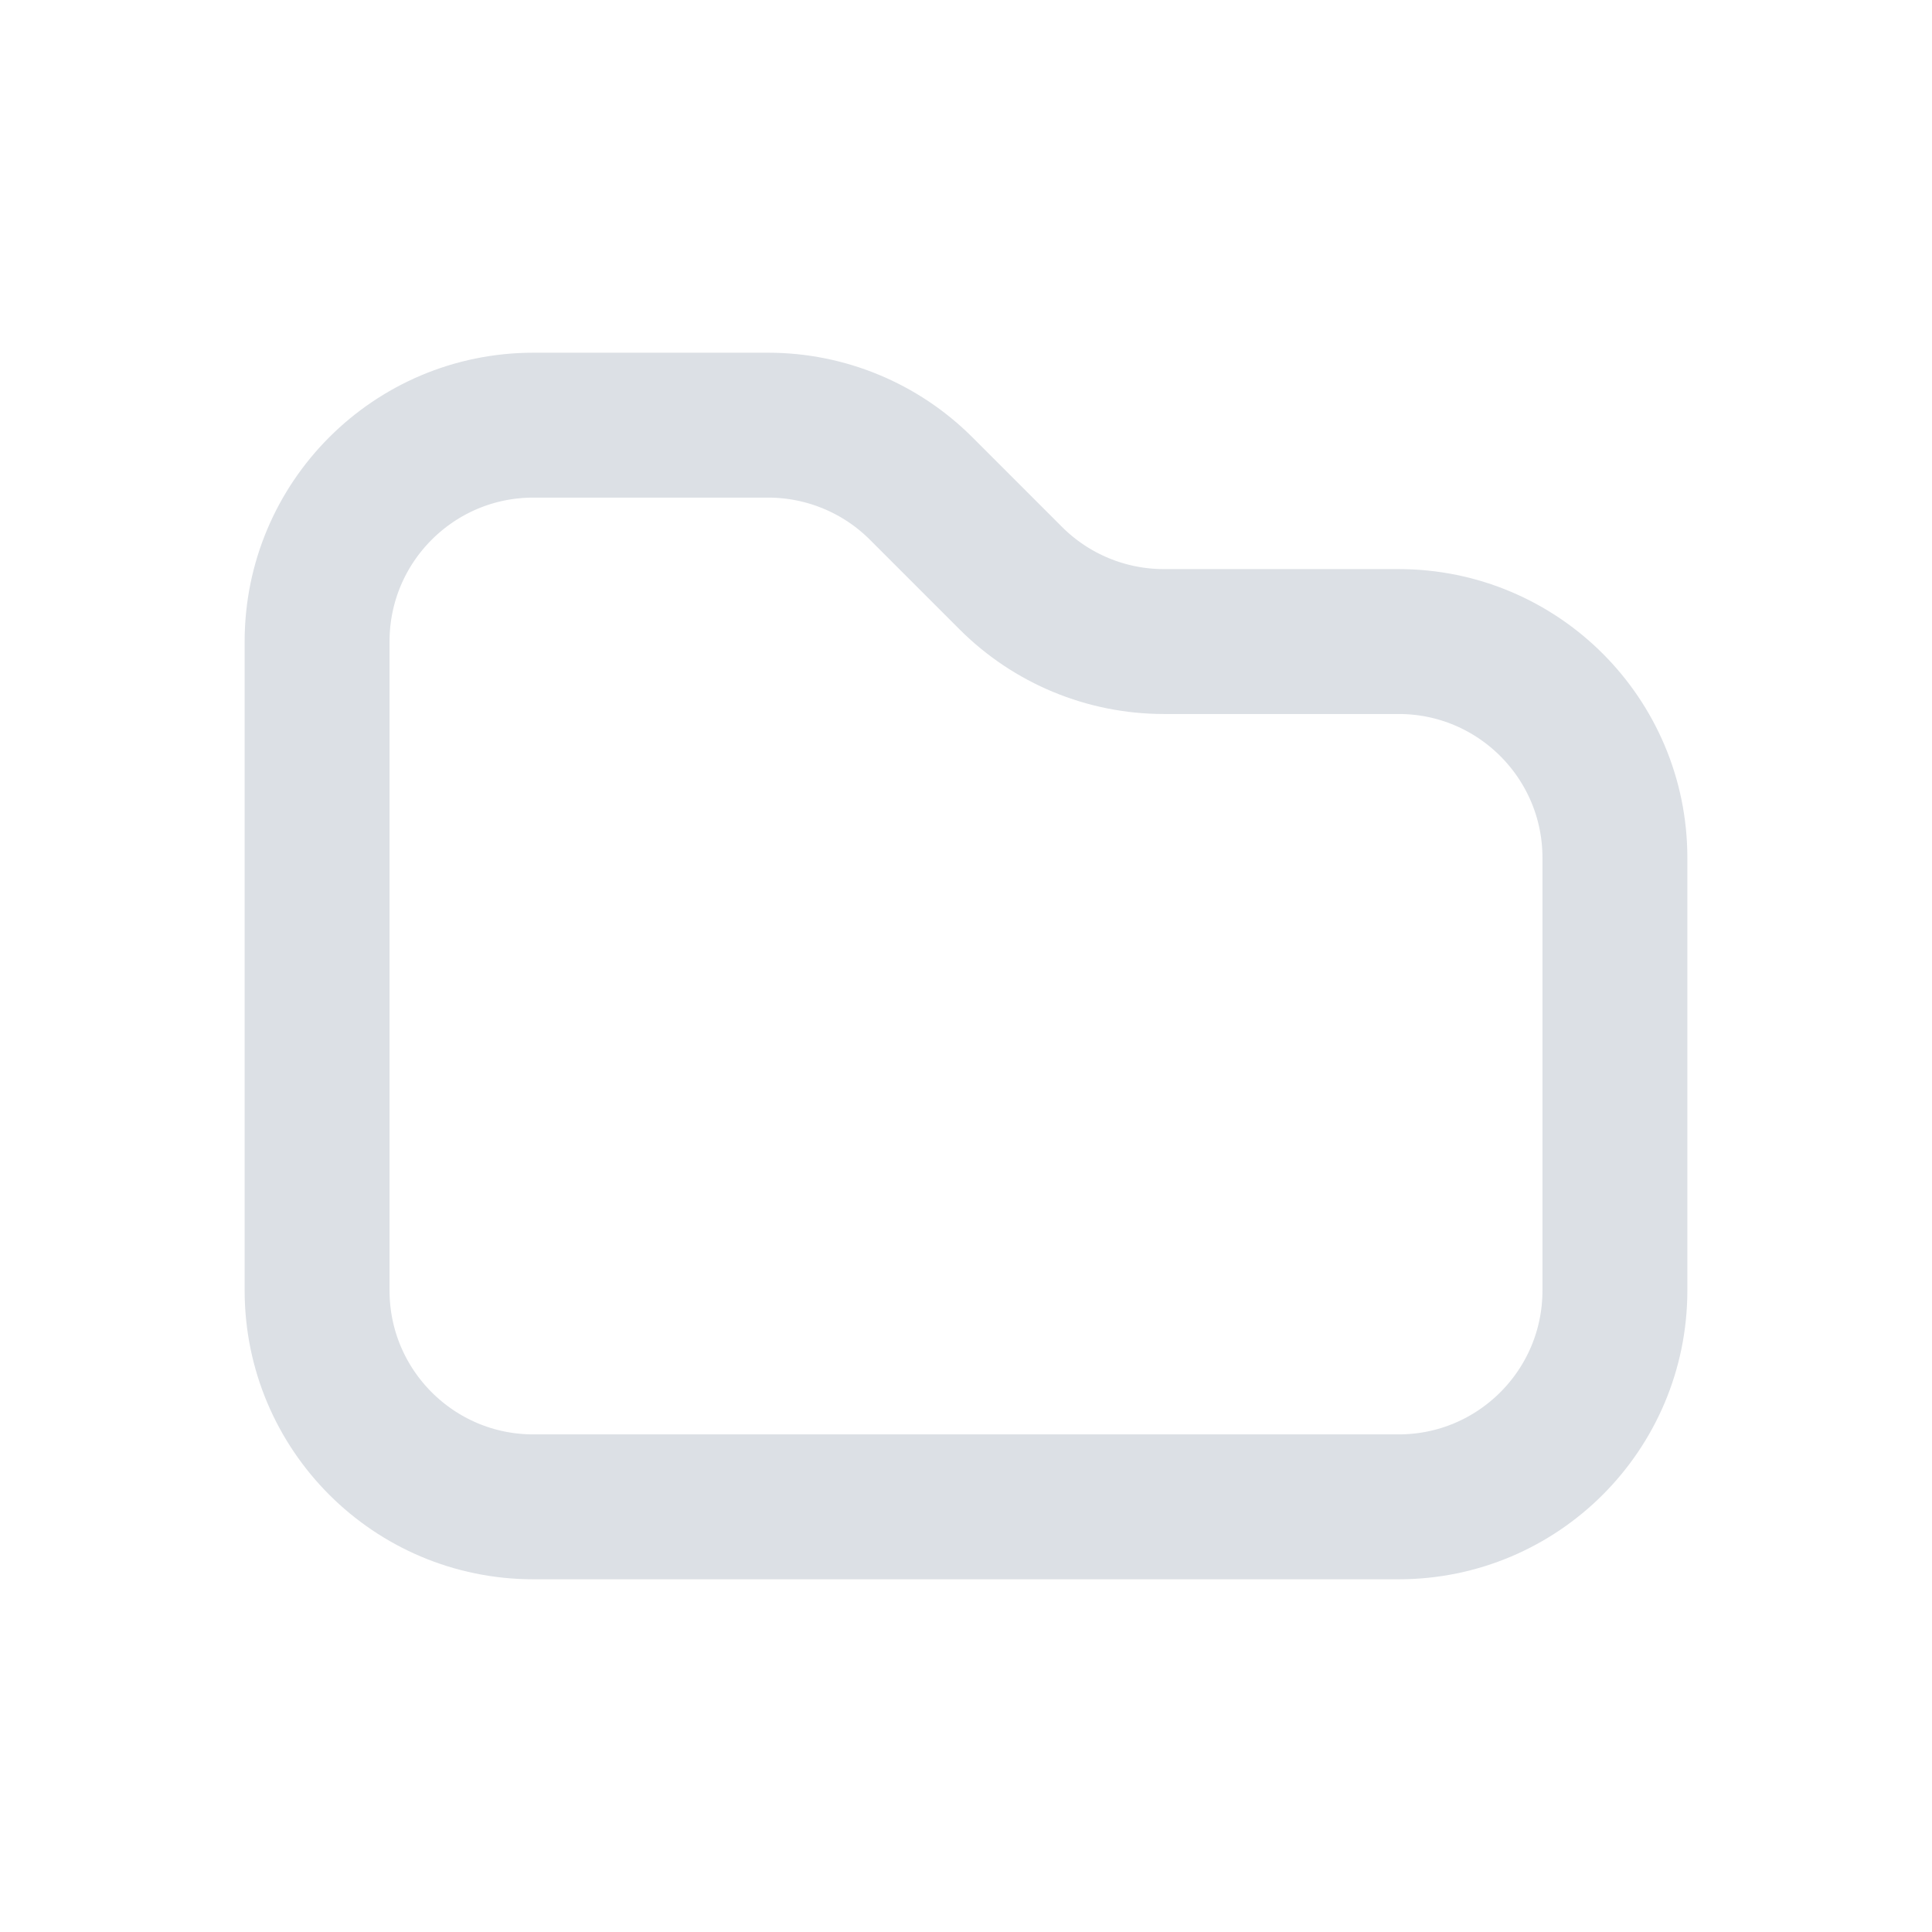
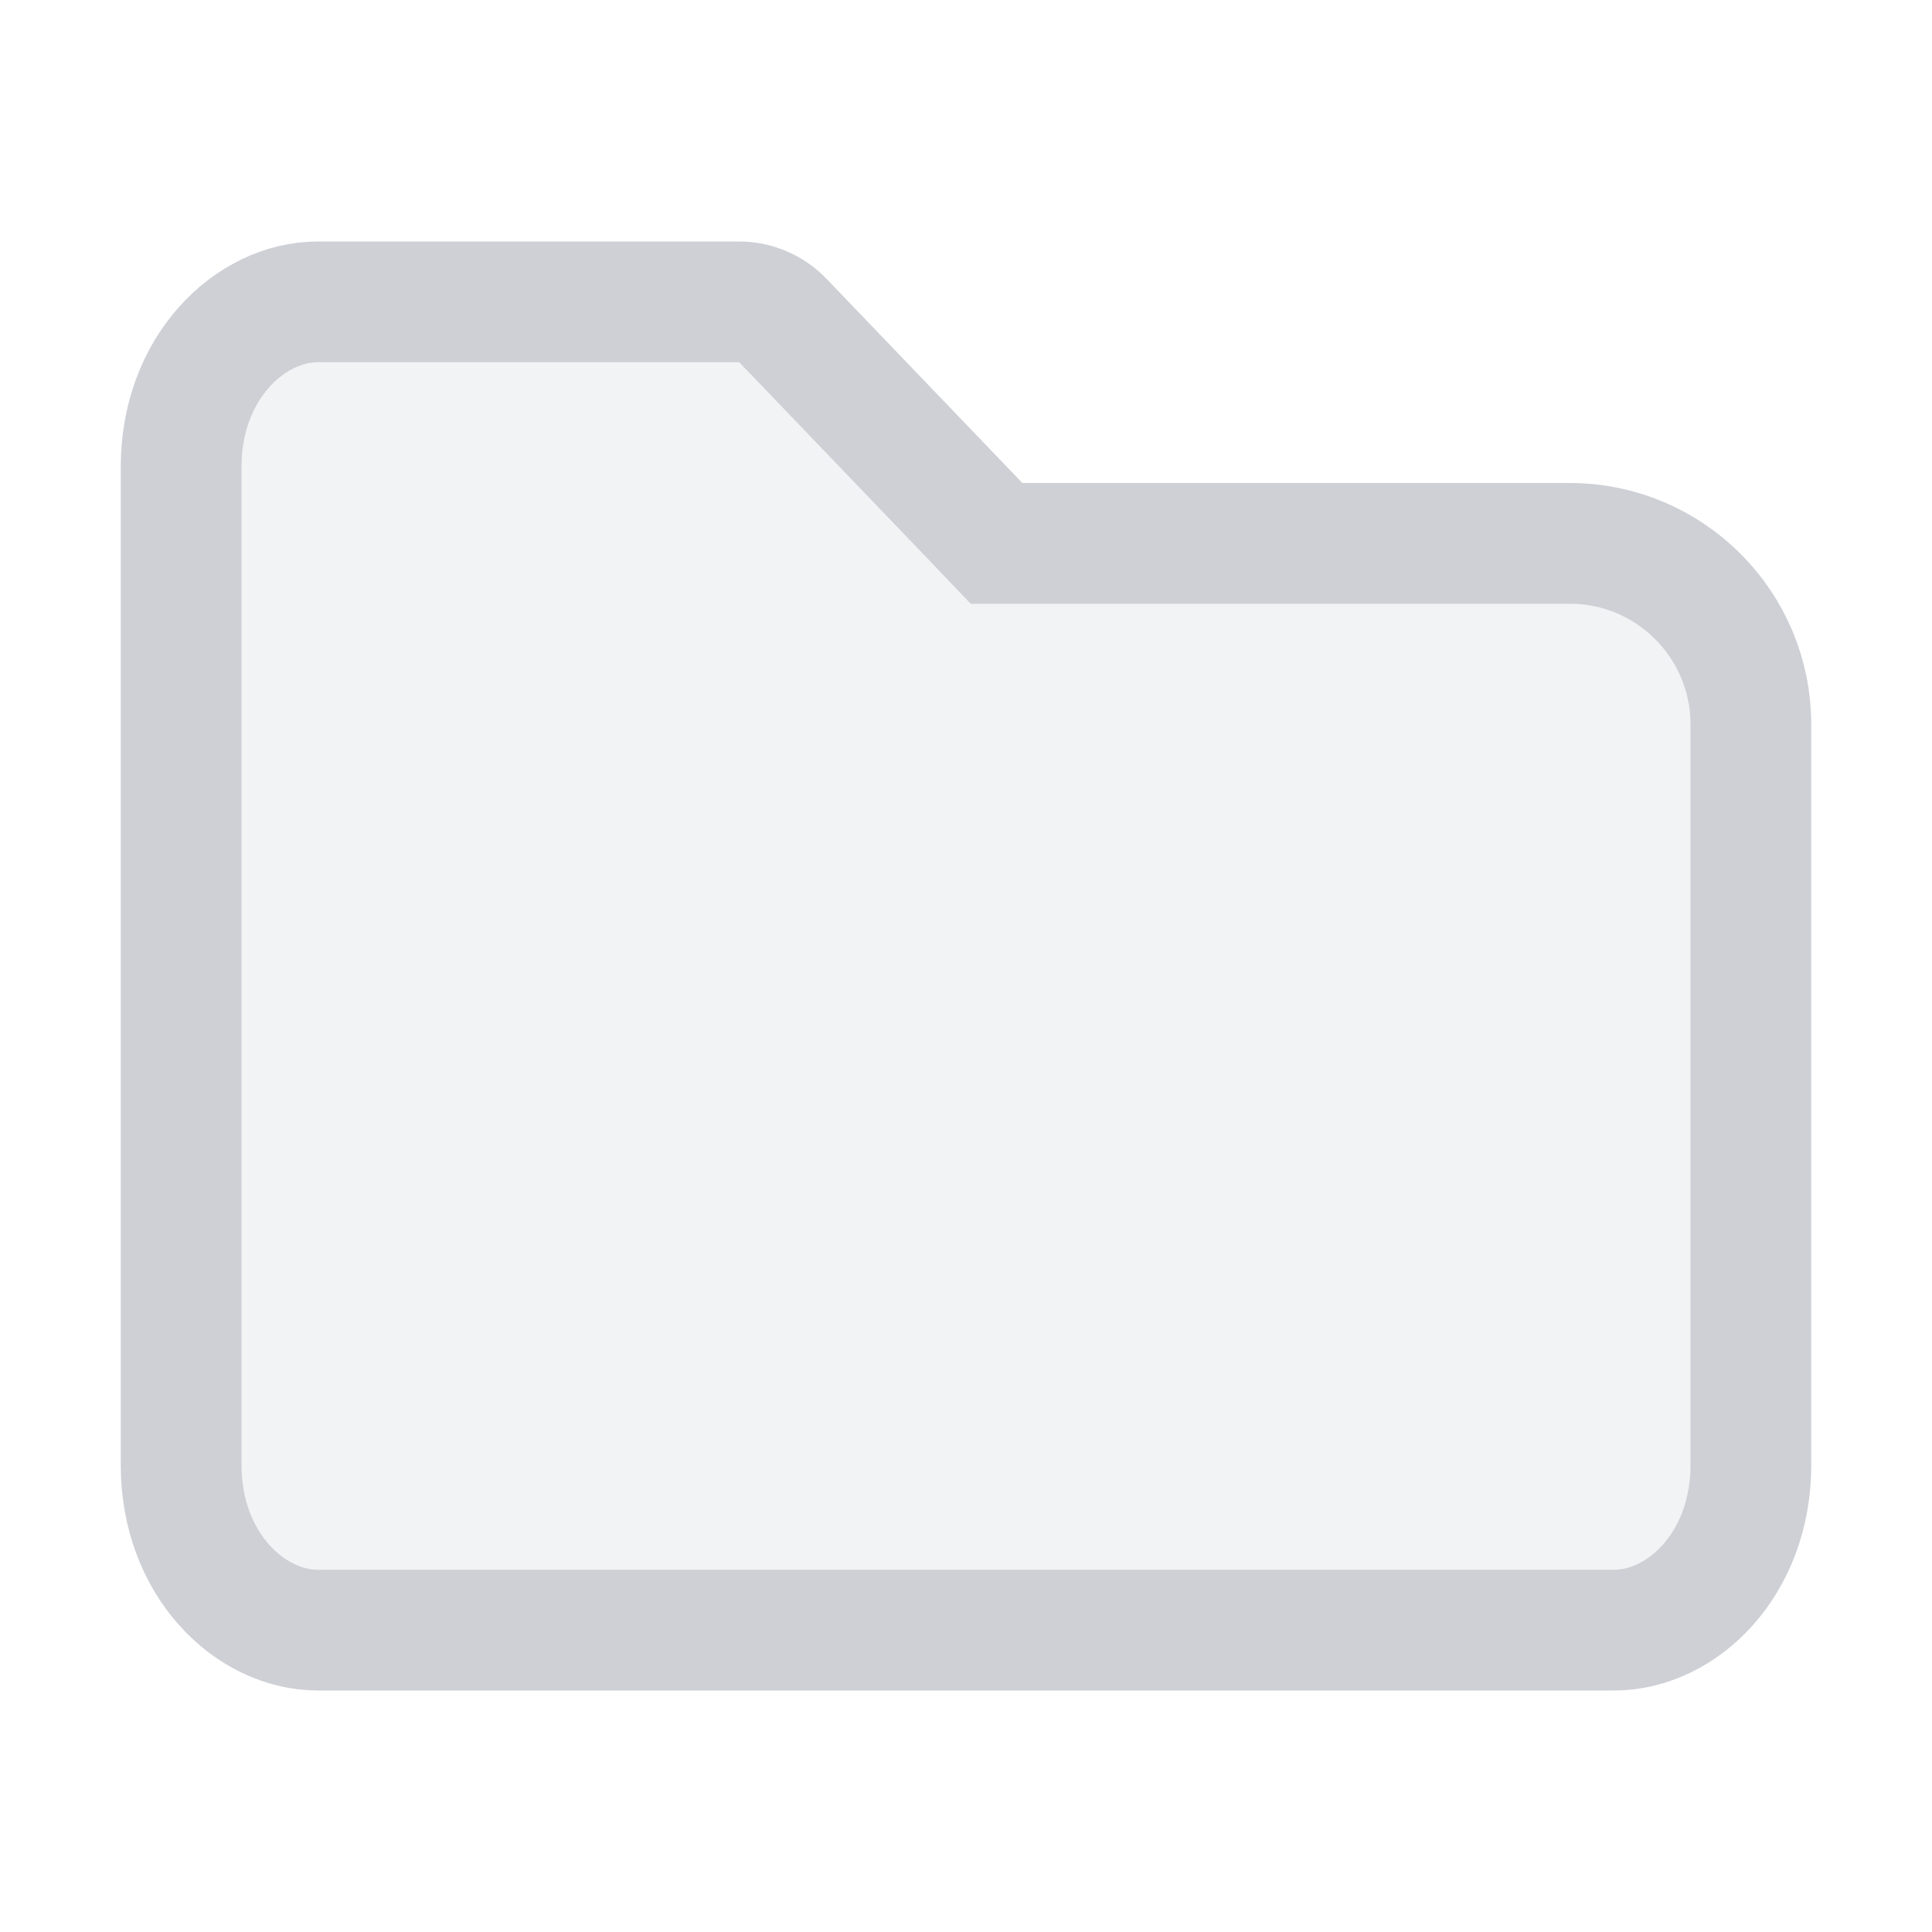
<svg xmlns="http://www.w3.org/2000/svg" width="16" height="16" viewBox="0 0 16 16" fill="none">
-   <path d="M4.417 12.479H6.209H11.583C12.572 12.479 13.374 11.677 13.374 10.687V7.552V7.104C13.374 6.115 12.572 5.313 11.583 5.313H9.638C9.163 5.313 8.707 5.124 8.371 4.788L7.629 4.046C7.293 3.71 6.837 3.521 6.362 3.521H4.417C3.428 3.521 2.626 4.323 2.626 5.313V10.687C2.626 11.677 3.428 12.479 4.417 12.479Z" stroke="#DCE0E5" stroke-width="1.2" />
+   <path d="M8.106 4.346L8.253 4.5H8.467H13C13.828 4.5 14.5 5.172 14.5 6V12.133C14.5 12.953 13.932 13.5 13.367 13.5H2.633C2.068 13.5 1.5 12.953 1.5 12.133V3.867C1.5 3.047 2.068 2.5 2.633 2.5H6.122C6.258 2.5 6.388 2.556 6.483 2.654L8.106 4.346Z" fill="#CED0D6" fill-opacity="0.25" />
+   <path d="M8.106 4.346L8.253 4.5H8.467H13C13.828 4.5 14.5 5.172 14.5 6V12.133C14.5 12.953 13.932 13.5 13.367 13.5H2.633C2.068 13.5 1.5 12.953 1.5 12.133V3.867C1.5 3.047 2.068 2.5 2.633 2.5H6.122C6.258 2.5 6.388 2.556 6.483 2.654L8.106 4.346Z" stroke="#CED0D6" />
</svg>
